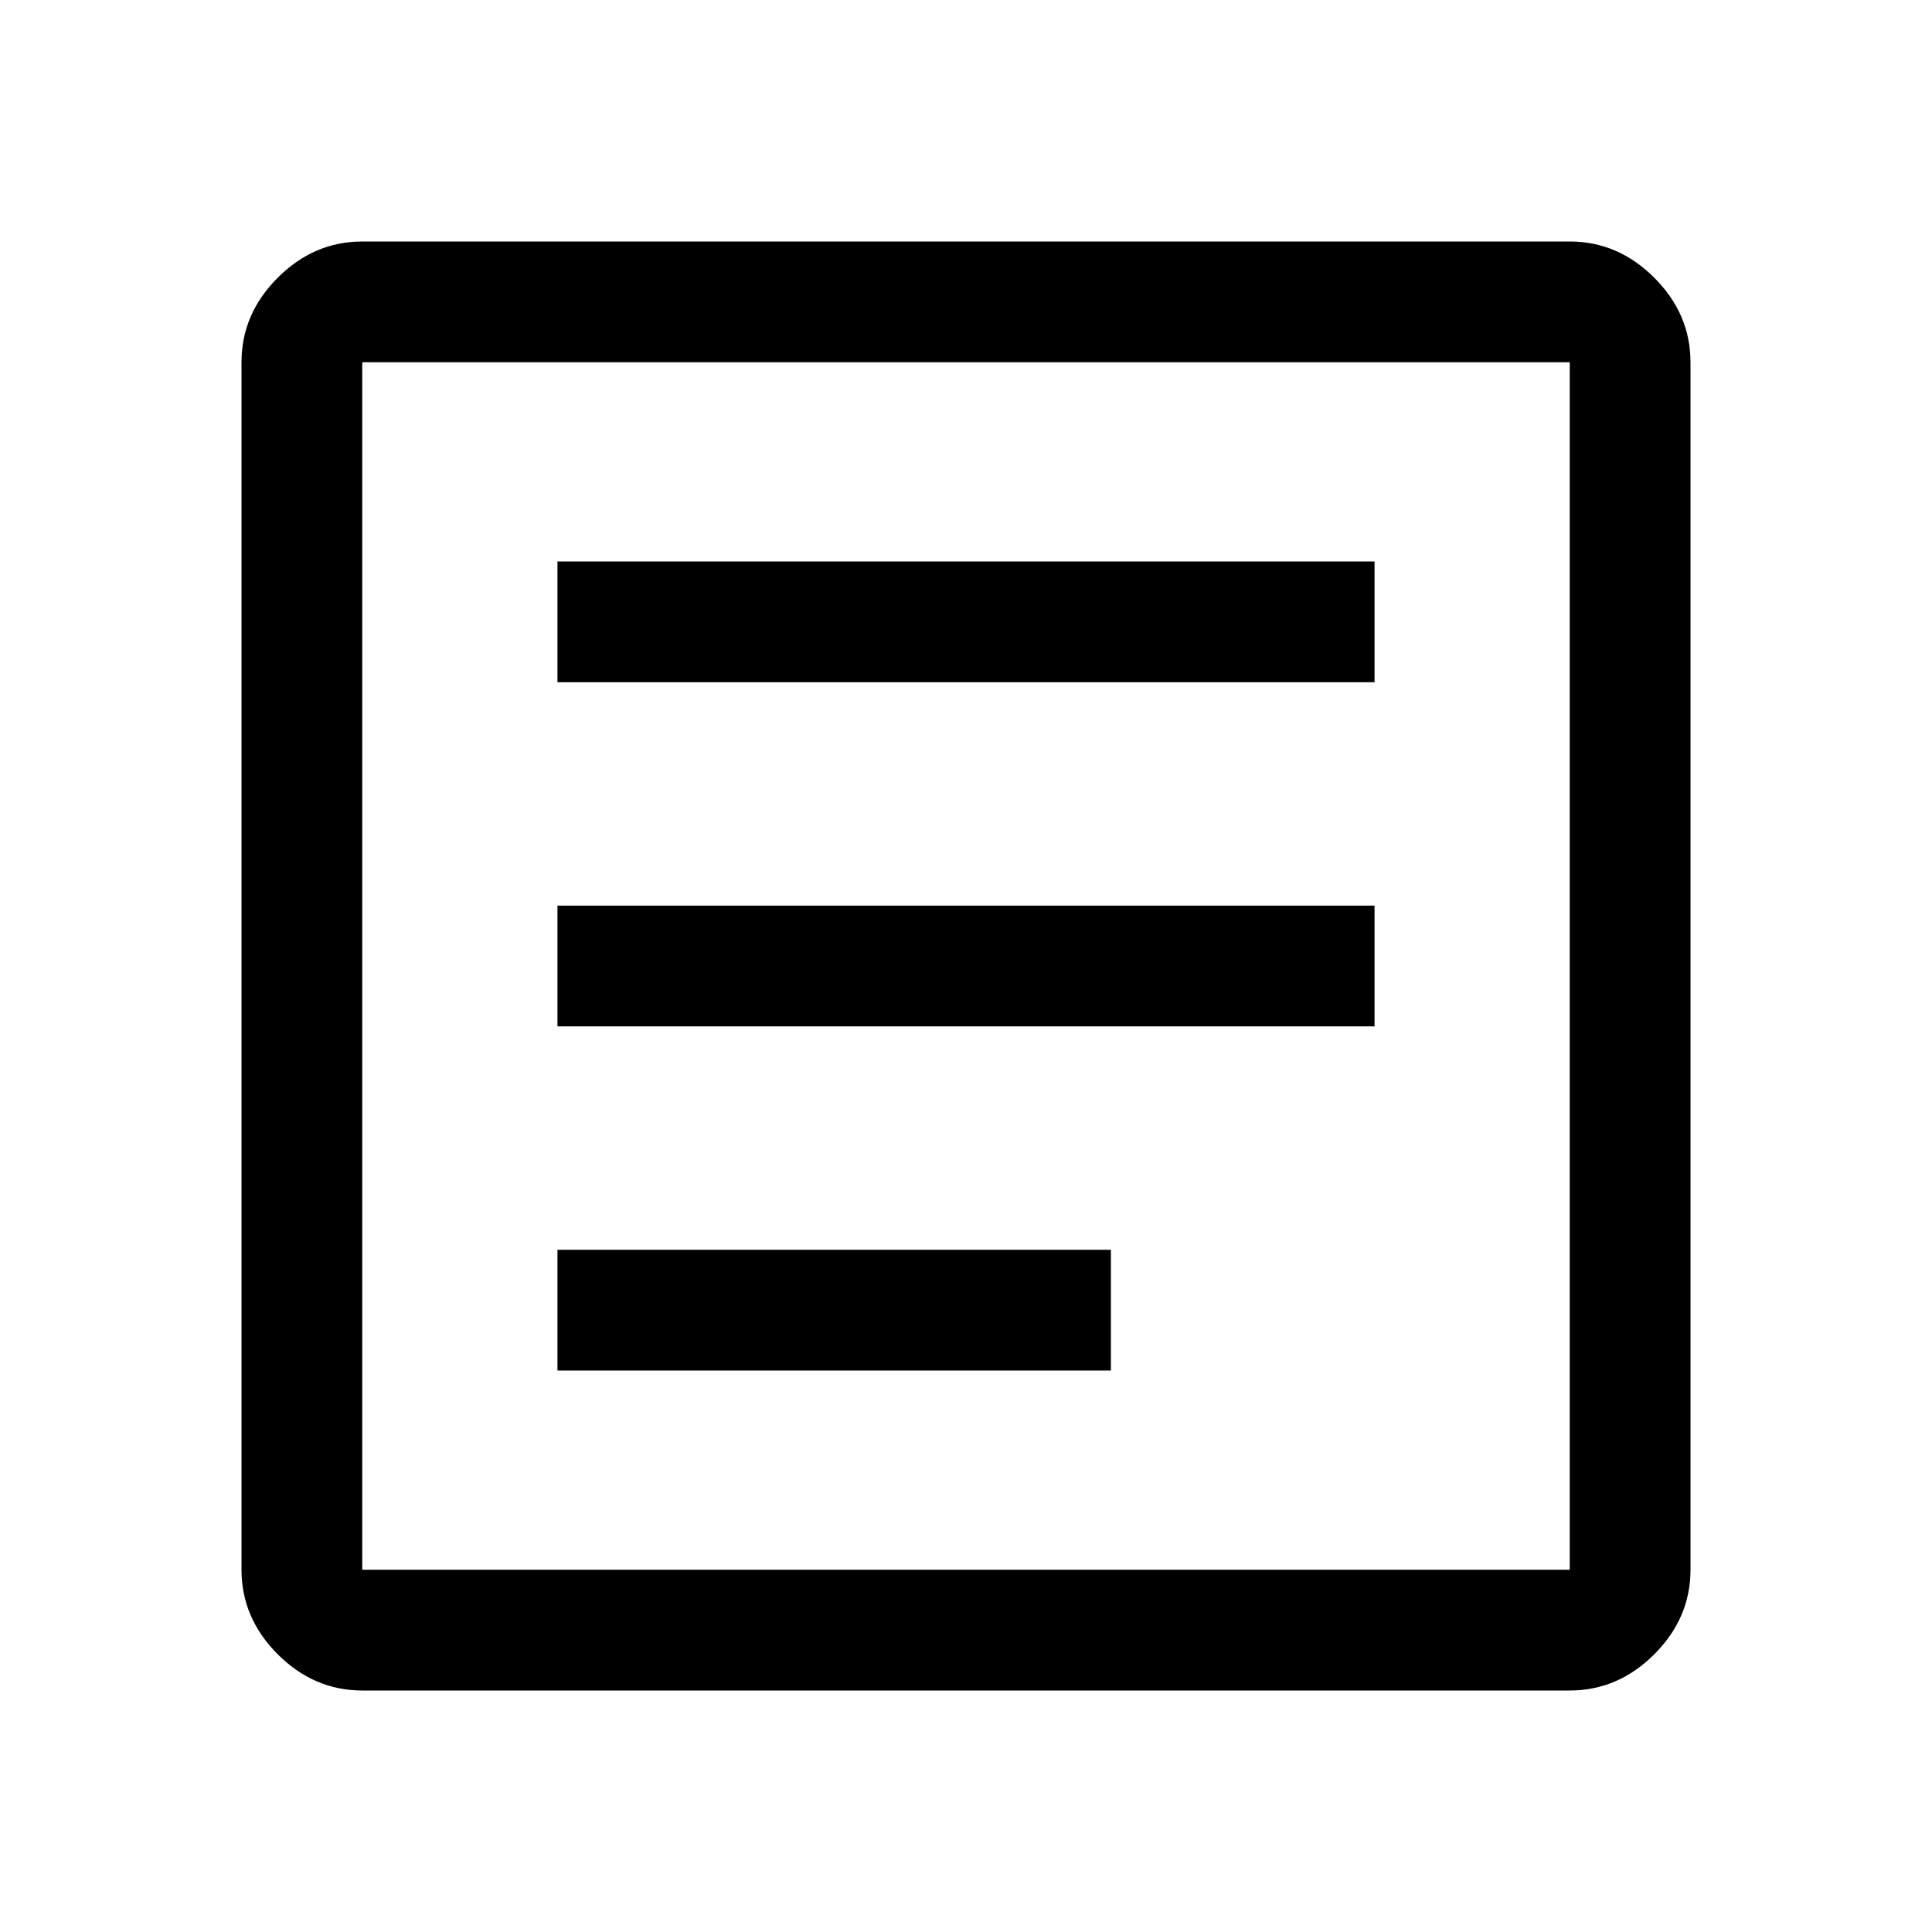
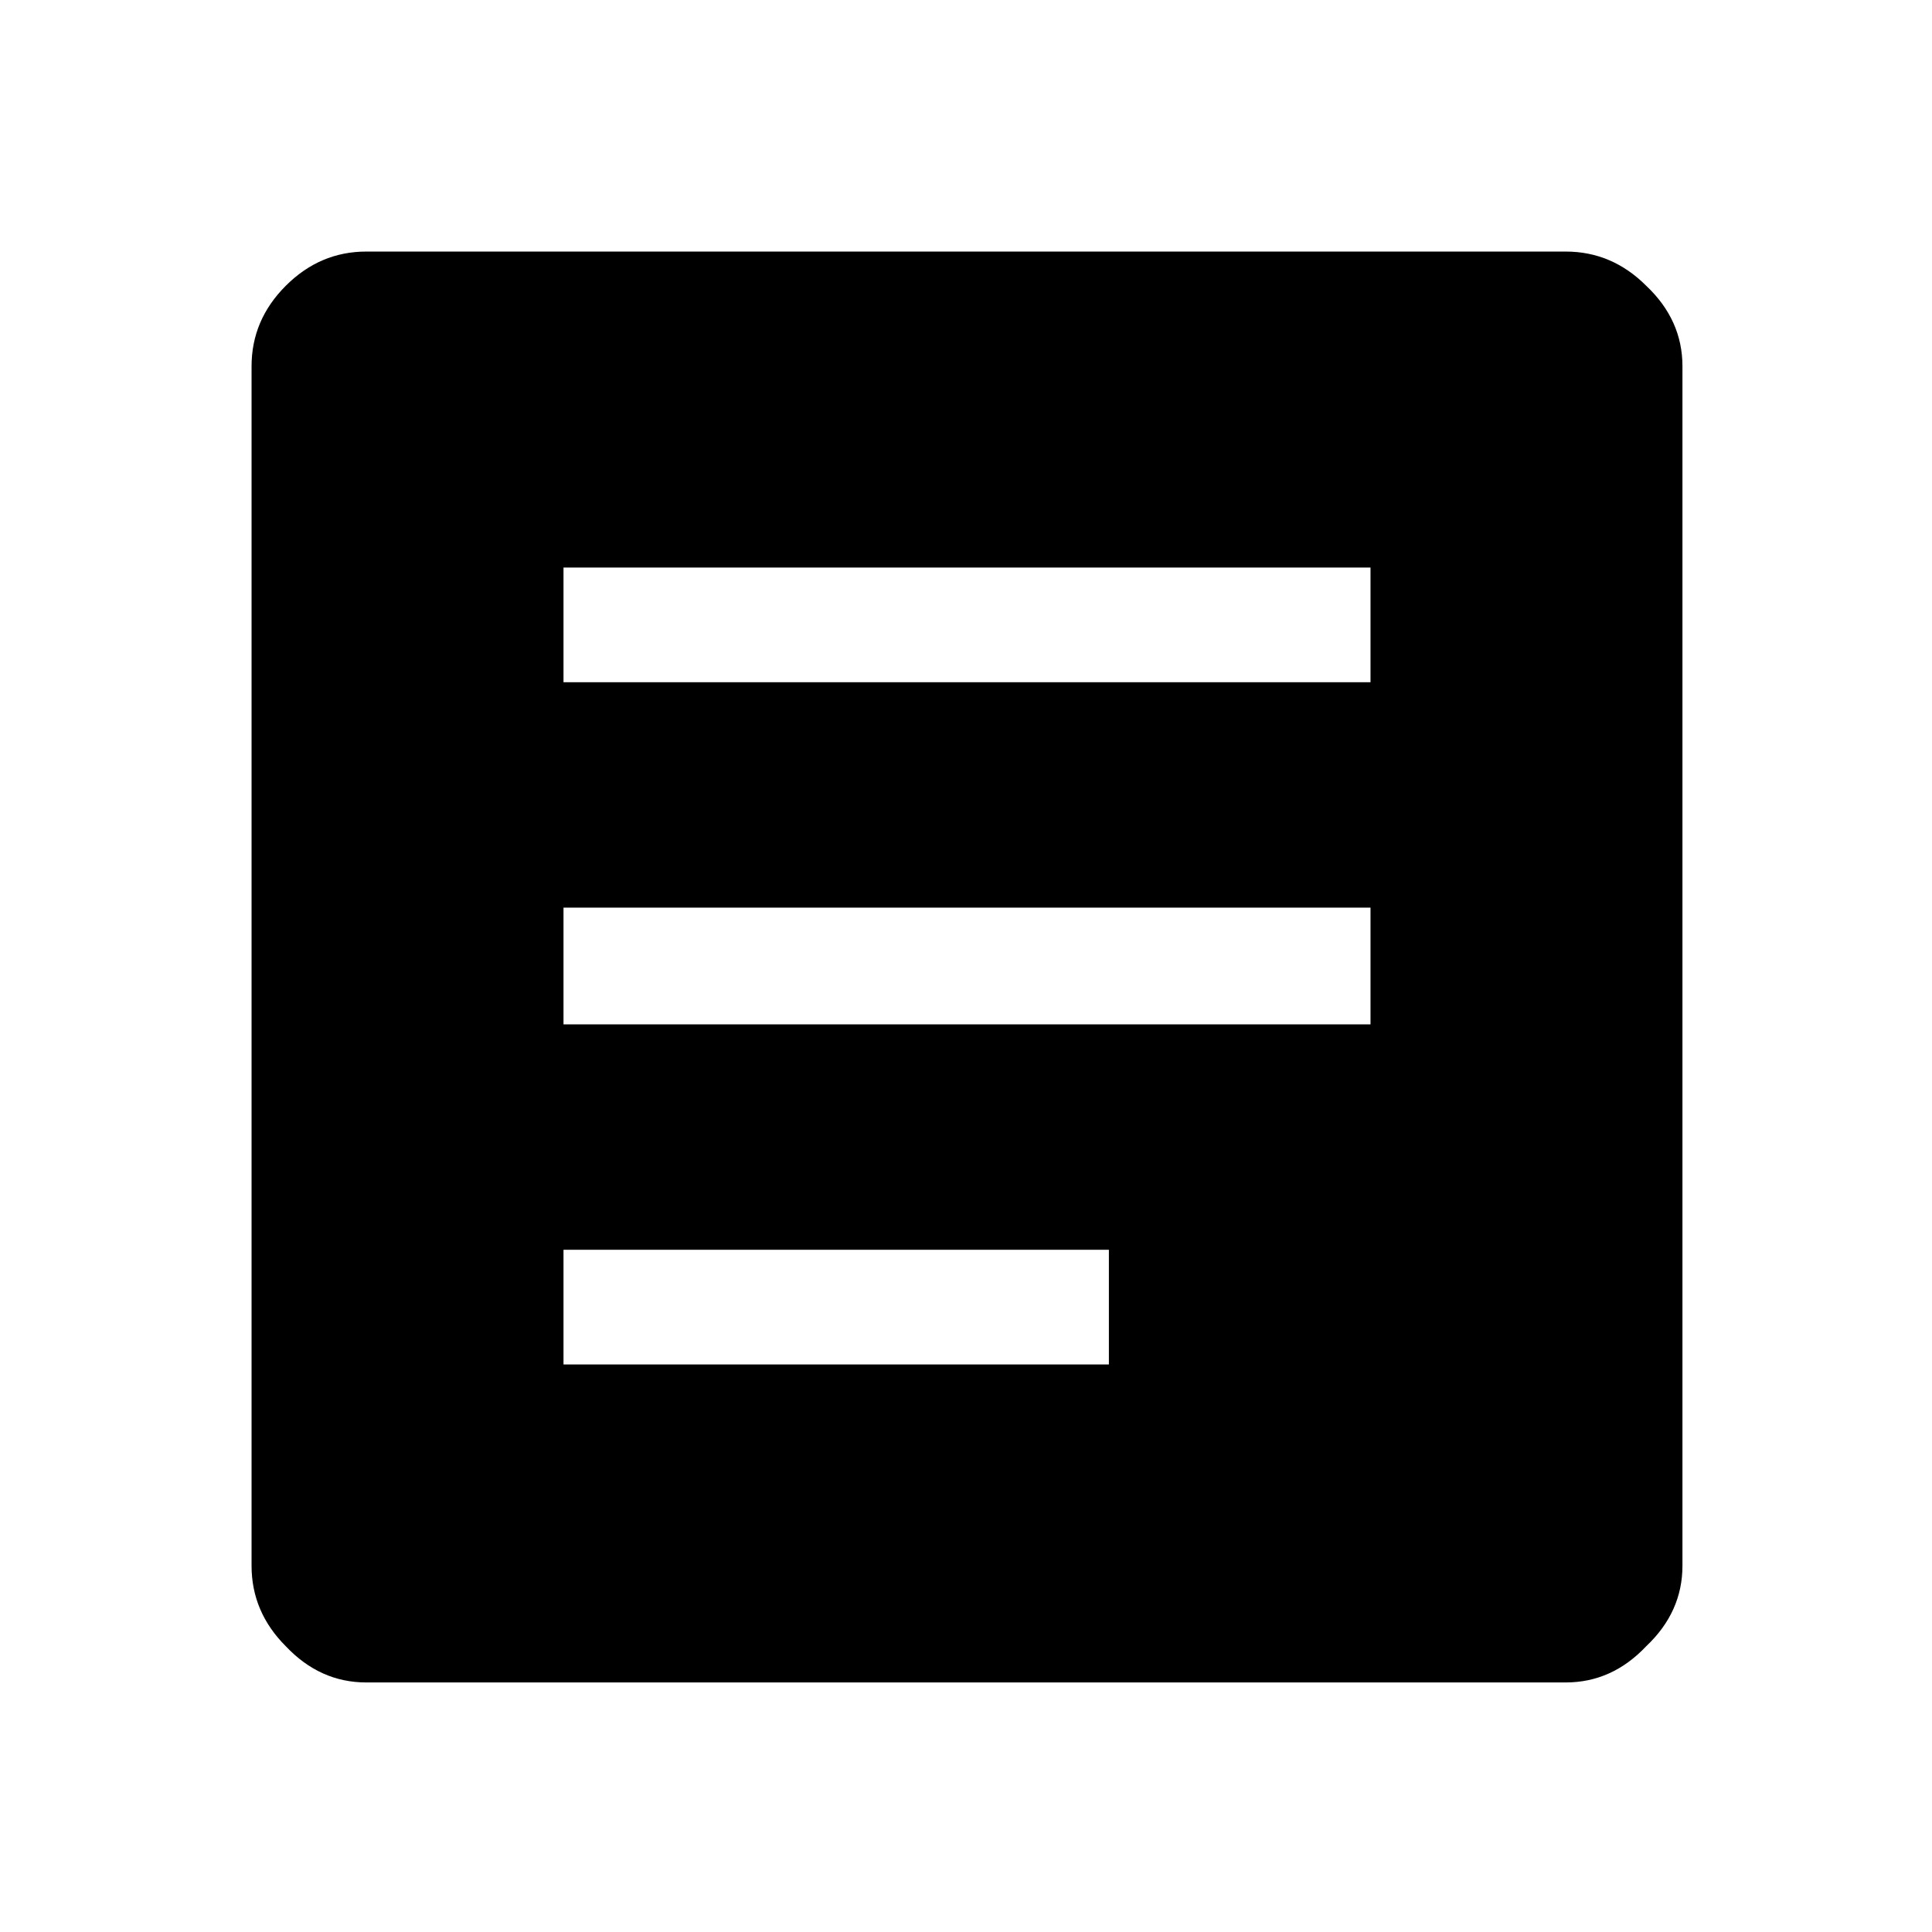
- <svg xmlns="http://www.w3.org/2000/svg" height="48" viewBox="0 -960 960 960" width="48">
-   <path d="M277-279h275v-60H277v60Zm0-171h406v-60H277v60Zm0-171h406v-60H277v60Zm-97 501q-24 0-42-18t-18-42v-600q0-24 18-42t42-18h600q24 0 42 18t18 42v600q0 24-18 42t-42 18H180Zm0-60h600v-600H180v600Zm0-600v600-600Z" />
+ <svg xmlns="http://www.w3.org/2000/svg" viewBox="0 -960 960 960">
+   <path d="M280-282h271v-57H280v57Zm0-169h401v-58H280v58Zm0-170h401v-57H280v57Zm-98 497q-23 0-40-18-17-17-17-40v-596q0-23 17-40t40-17h596q23 0 40 17 18 17 18 40v596q0 23-18 40-17 18-40 18H182Z" />
</svg>
